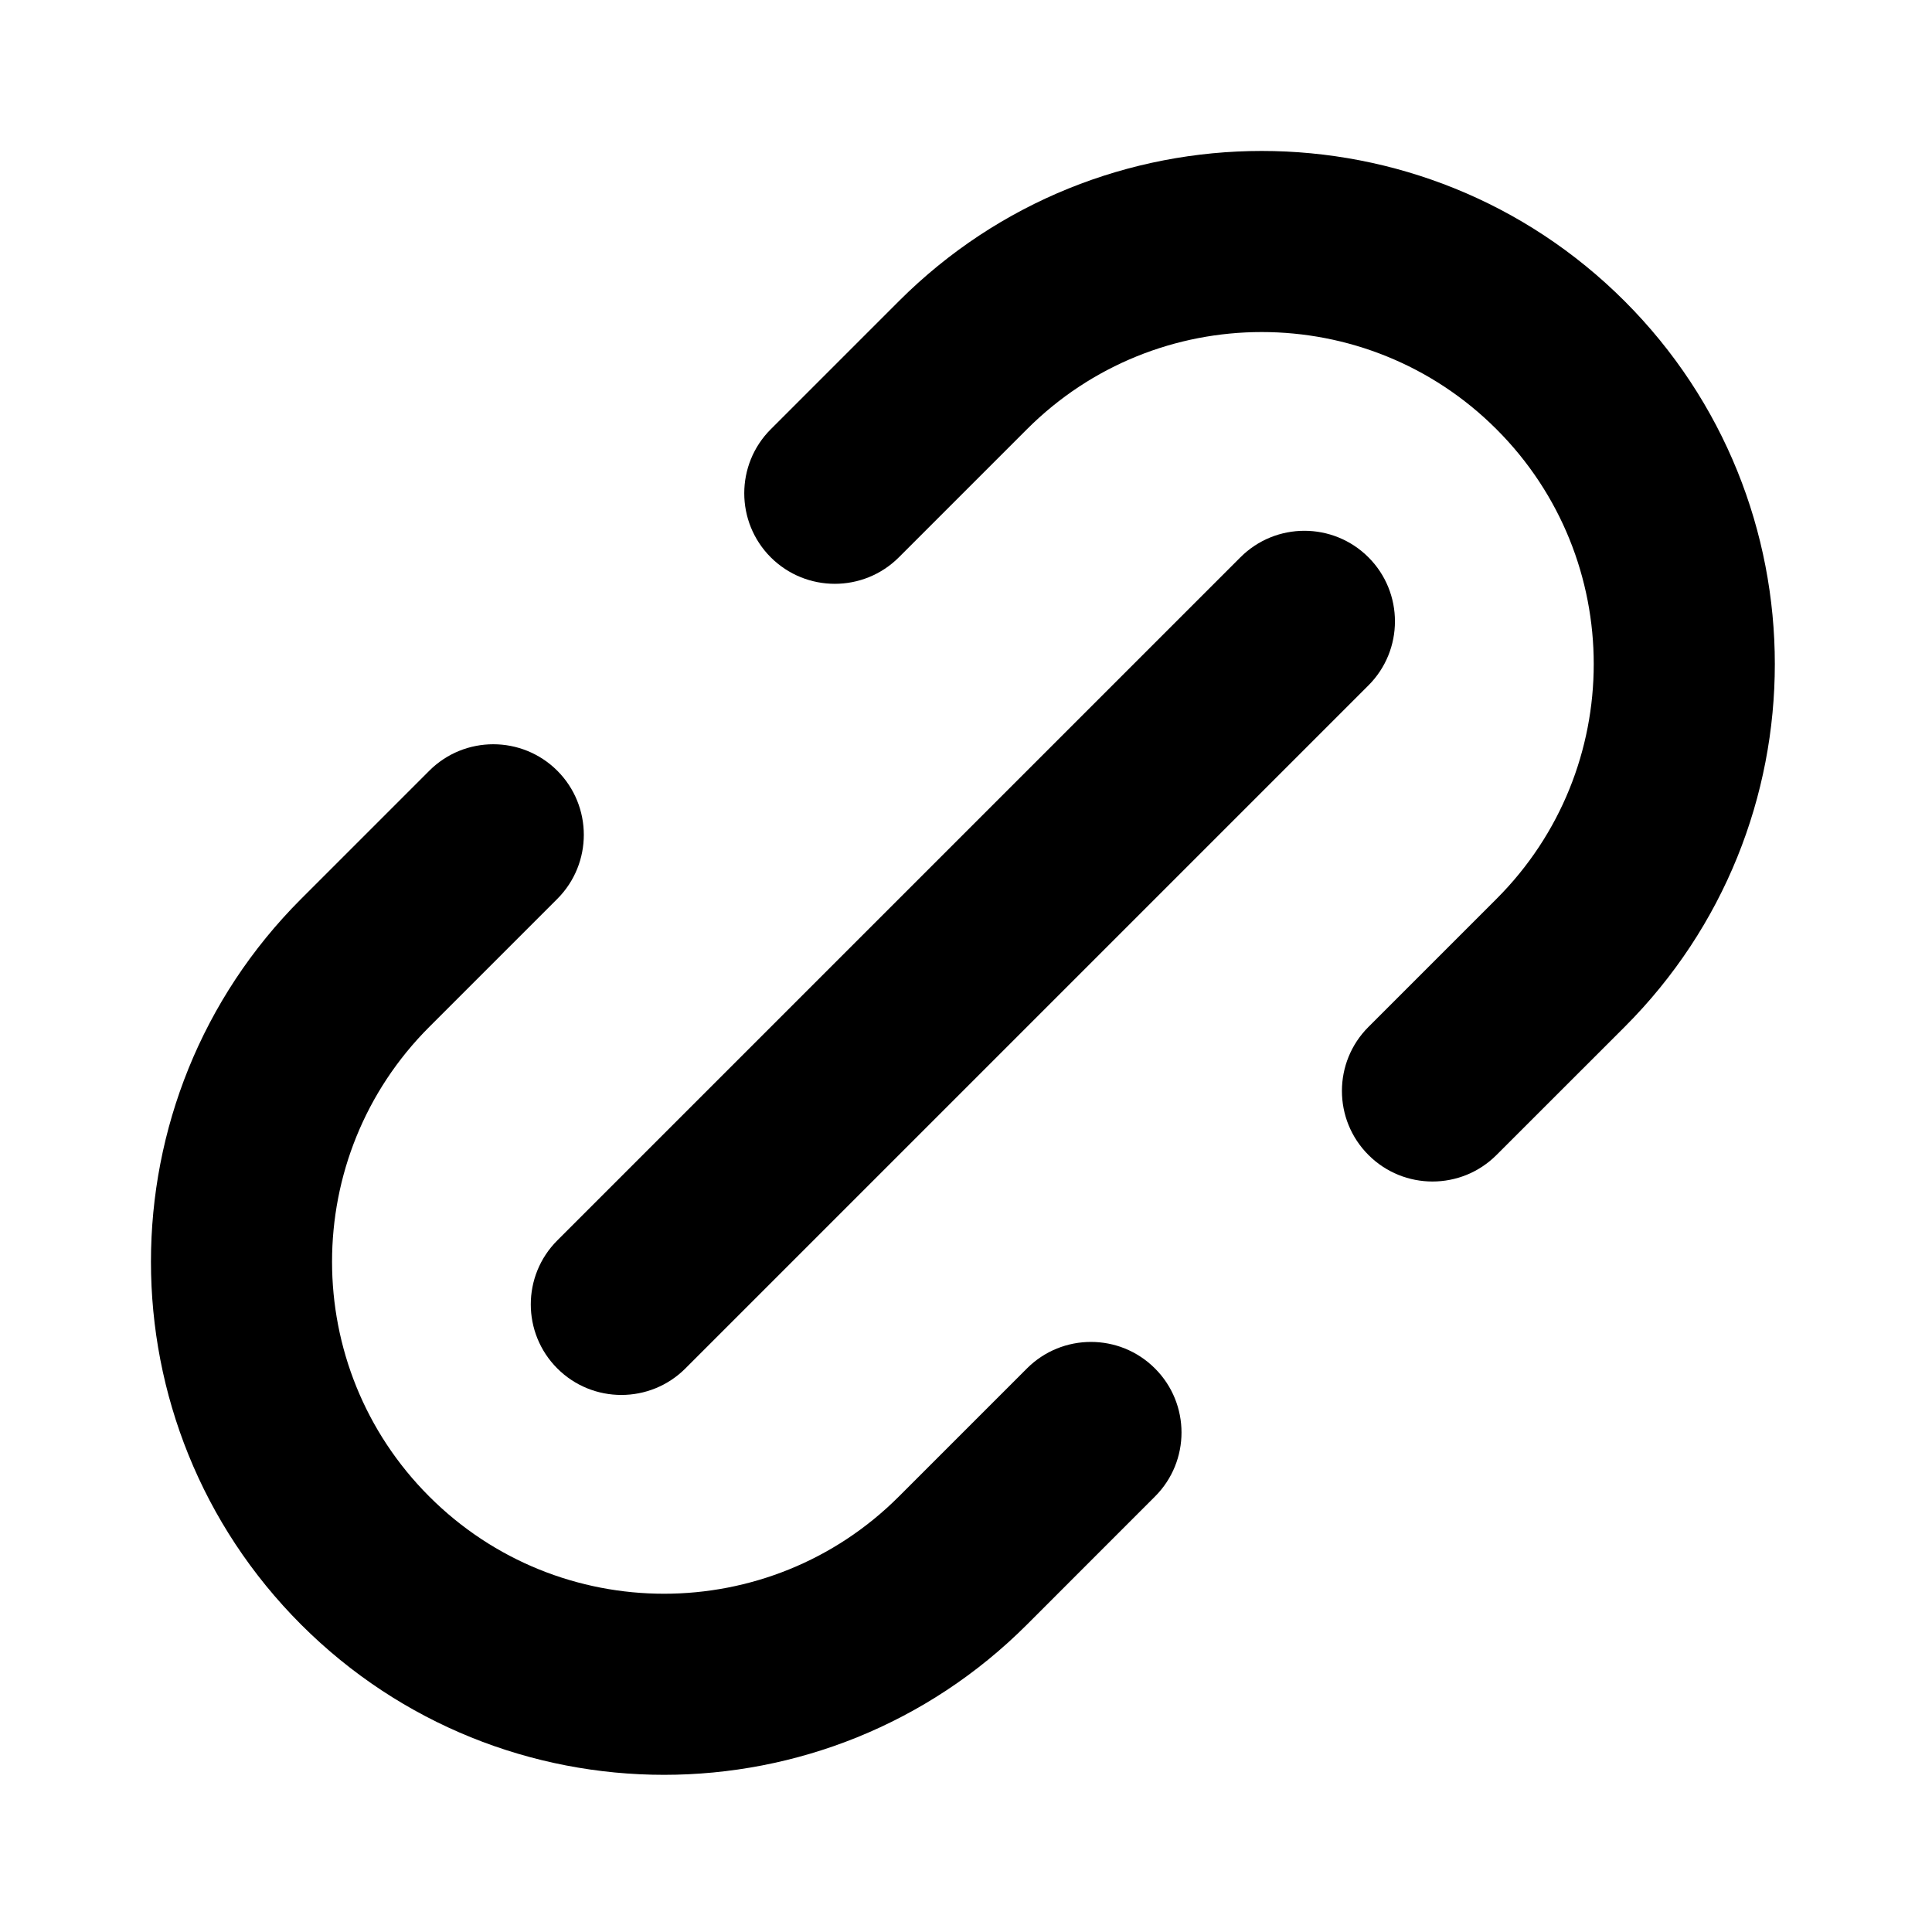
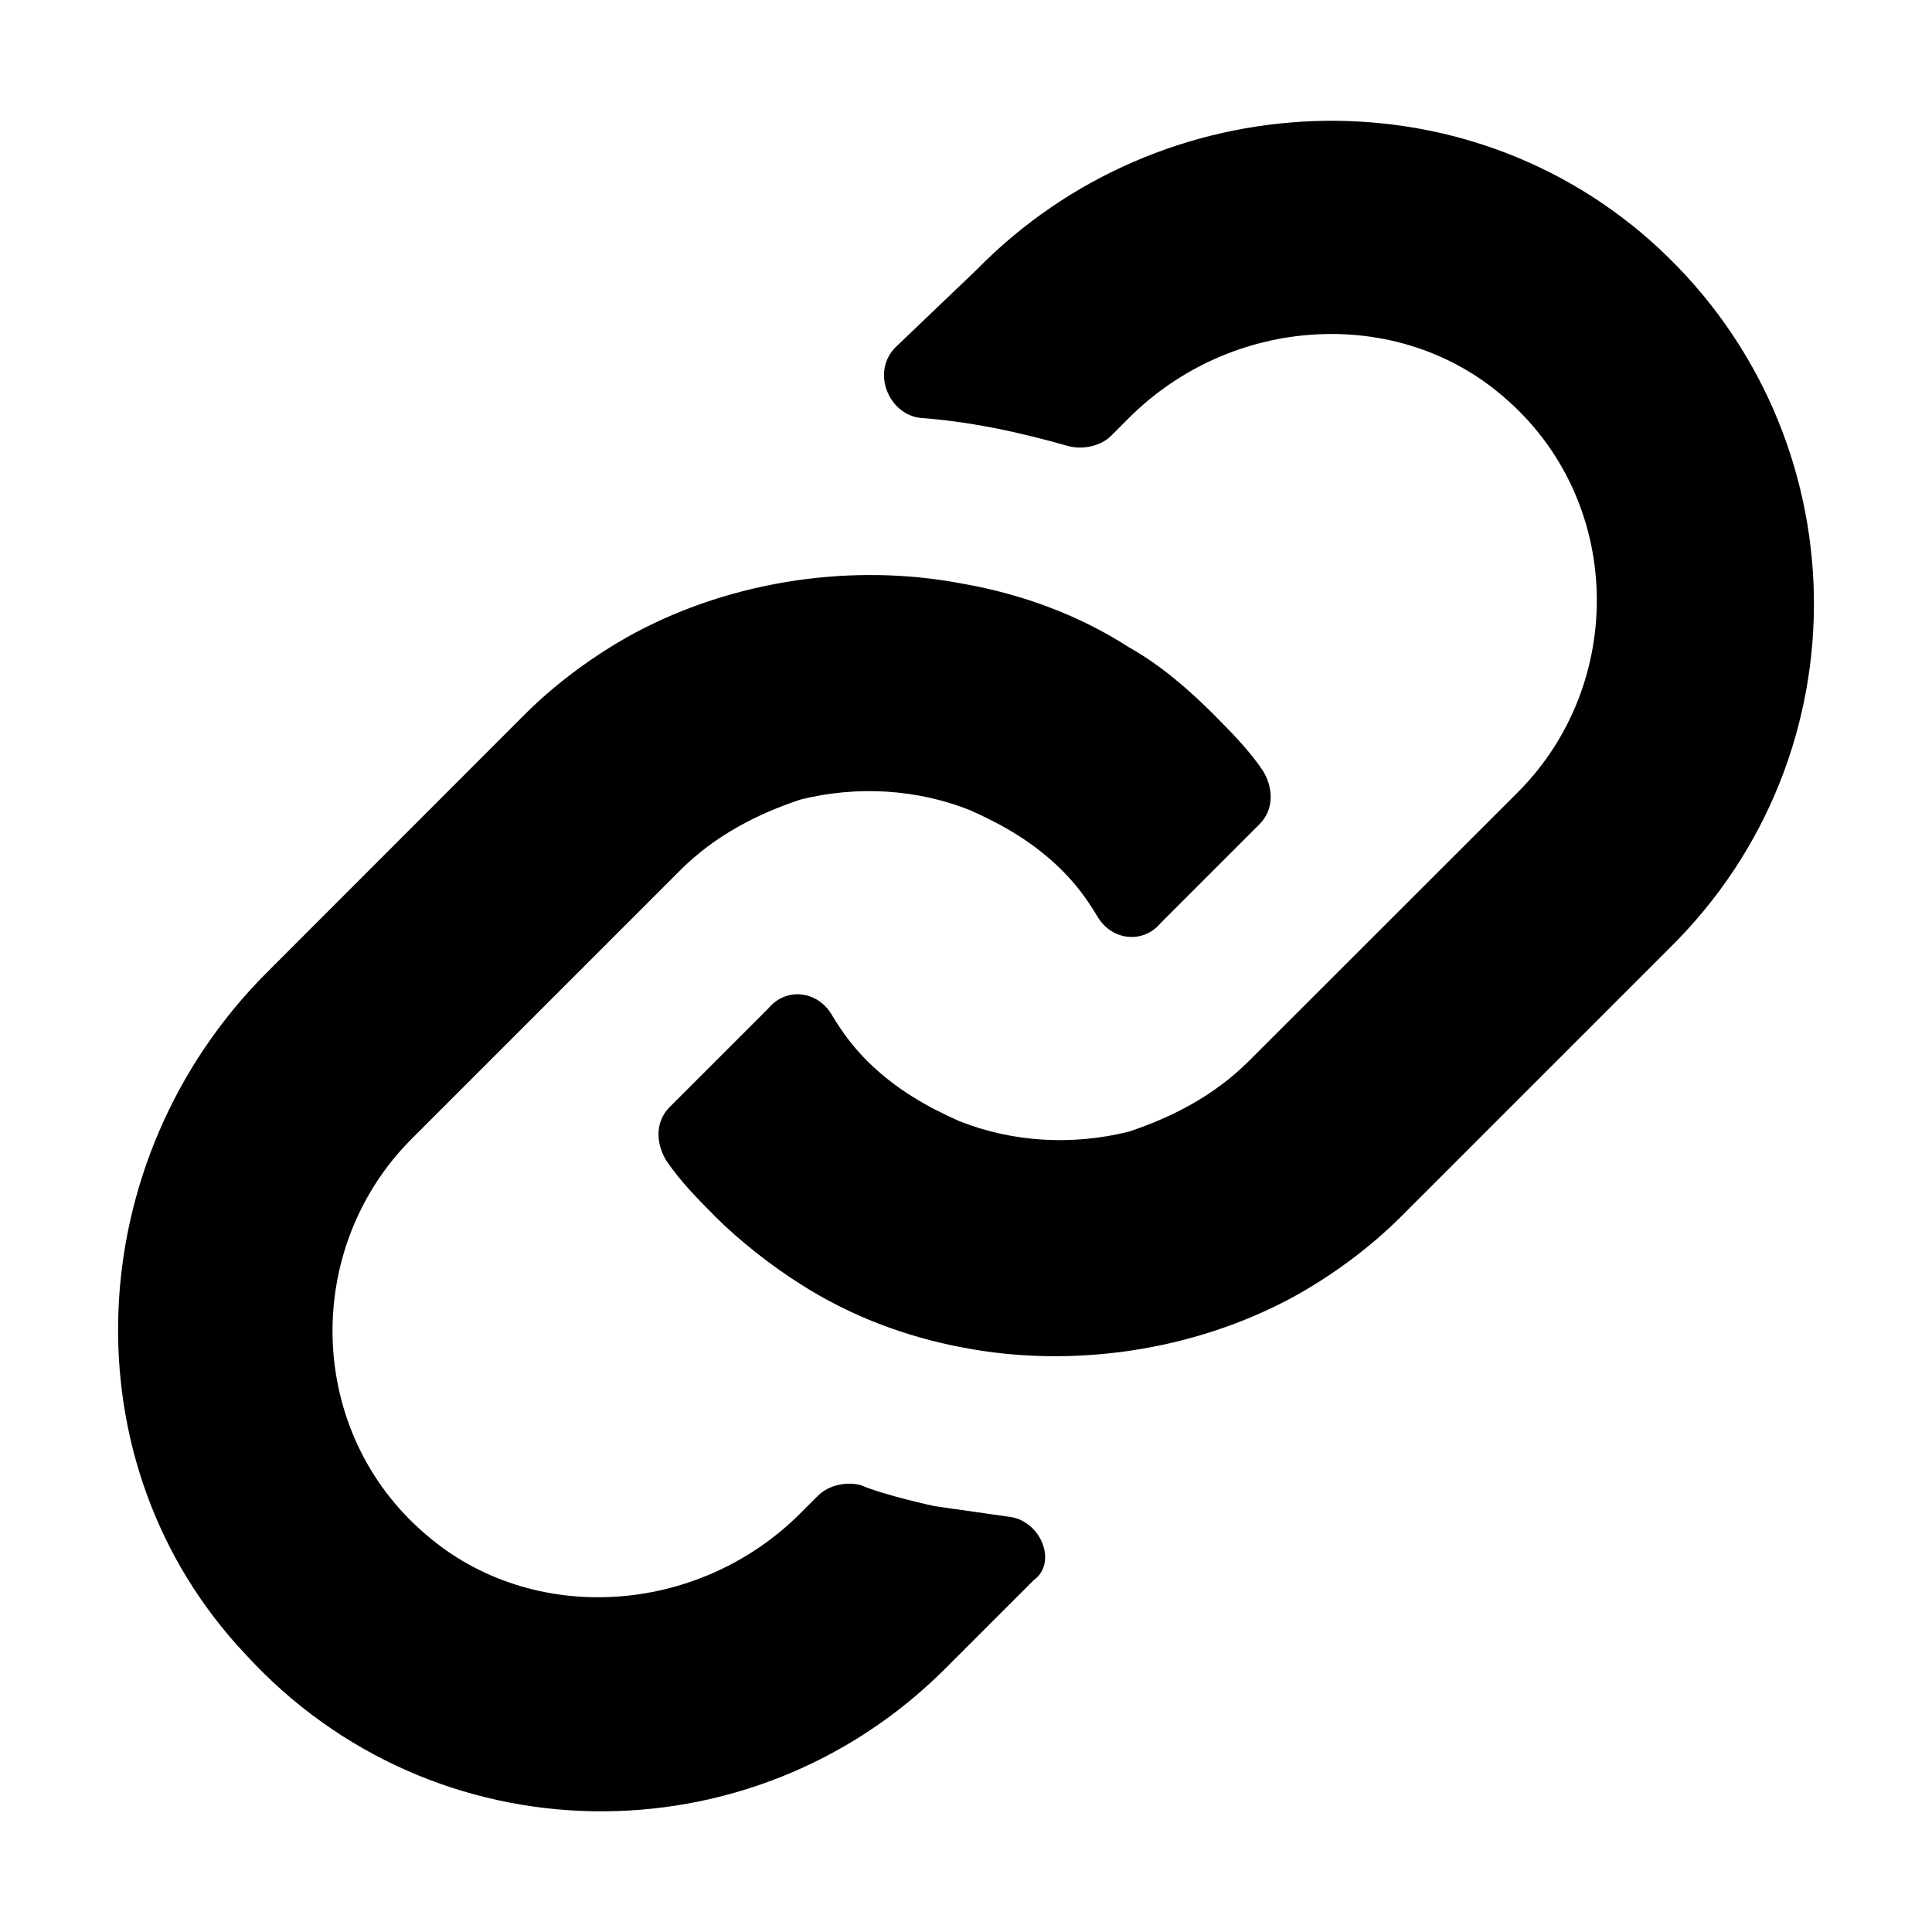
- <svg xmlns="http://www.w3.org/2000/svg" fill="#000000" width="800px" height="800px" viewBox="0 0 32 32" style="fill-rule:evenodd;clip-rule:evenodd;stroke-linejoin:round;stroke-miterlimit:2;" version="1.1" xml:space="preserve">
-   <path d="M24.787,19.13l2.122,-2.121c3.317,-3.317 3.317,-8.704 -0,-12.021c-3.318,-3.317 -8.704,-3.317 -12.021,0c-0,0 -2.122,2.122 -2.122,2.122c-0.585,0.585 -0.585,1.535 0,2.121c0.586,0.585 1.536,0.585 2.122,-0l2.121,-2.121c2.146,-2.147 5.632,-2.147 7.778,-0c2.147,2.146 2.147,5.631 0,7.778c0,-0 -2.121,2.121 -2.121,2.121c-0.586,0.585 -0.586,1.536 -0,2.121c0.585,0.586 1.536,0.586 2.121,0Z" />
-   <path d="M7.11,12.766l-2.122,2.122c-3.317,3.317 -3.317,8.703 0,12.021c3.317,3.317 8.704,3.317 12.021,-0c0,-0 2.121,-2.122 2.121,-2.122c0.586,-0.585 0.586,-1.536 0,-2.121c-0.585,-0.586 -1.536,-0.586 -2.121,-0l-2.121,2.121c-2.147,2.147 -5.632,2.147 -7.778,0c-2.147,-2.146 -2.147,-5.632 -0,-7.778c-0,0 2.121,-2.121 2.121,-2.121c0.585,-0.586 0.585,-1.536 -0,-2.122c-0.586,-0.585 -1.536,-0.585 -2.121,0Z" />
-   <path d="M11.352,22.666l11.314,-11.314c0.585,-0.585 0.585,-1.536 -0,-2.121c-0.586,-0.586 -1.536,-0.586 -2.121,-0l-11.314,11.314c-0.586,0.585 -0.586,1.535 -0,2.121c0.585,0.585 1.536,0.585 2.121,-0Z" />
-   <g id="Icon" />
+ <svg xmlns="http://www.w3.org/2000/svg" class="svg-icon" style="width: 1em; height: 1em;vertical-align: middle;fill: currentColor;overflow: hidden;" viewBox="0 0 1024 1024" version="1.1">
+   <path d="M879.2 131.6c-103-95.5-264.1-88-361.4 11.2L474.7 184c-13.1 13.1-3.7 35.6 13.1 37.5 26.2 1.9 52.4 7.5 78.7 15 7.5 1.9 16.9 0 22.5-5.6l9.4-9.4c54.3-54.3 142.3-59.9 198.5-11.2 63.7 54.3 65.5 151.7 7.5 209.7L662 562.3c-18.7 18.7-41.2 30-63.7 37.5-30 7.5-61.8 5.6-89.9-5.6-16.9-7.5-33.7-16.9-48.7-31.8-7.5-7.5-13.1-15-18.7-24.3-7.5-13.1-24.3-15-33.7-3.7l-52.4 52.4c-7.5 7.5-7.5 18.7-1.9 28.1 7.5 11.2 16.9 20.6 26.2 30 13.1 13.1 30 26.2 44.9 35.6 26.2 16.9 56.2 28.1 86.1 33.7 58.1 11.2 121.7 1.9 174.2-26.2 20.6-11.2 41.2-26.2 58.1-43.1l142.3-142.3c104.9-103.2 101.2-271.8-5.6-371zM534.7 803.9l-39.3-5.6s-26.2-5.6-39.3-11.2c-7.5-1.9-16.9 0-22.5 5.6l-9.4 9.4c-54.3 54.3-142.3 59.9-198.5 11.2-63.7-54.3-65.5-151.7-7.5-209.7l142.3-142.3c18.7-18.7 41.2-30 63.7-37.5 30-7.5 61.8-5.6 89.9 5.6 16.9 7.5 33.7 16.9 48.7 31.8 7.5 7.5 13.1 15 18.7 24.3 7.5 13.1 24.3 15 33.7 3.7l52.4-52.4c7.5-7.5 7.5-18.7 1.9-28.1-7.5-11.2-16.9-20.6-26.2-30-13.1-13.1-28.1-26.2-44.9-35.6-26.2-16.9-56.2-28.1-88-33.7-58.1-11.2-121.7-1.9-174.2 26.2-20.6 11.2-41.2 26.2-58.1 43.1L141.4 515.5c-99.3 99.3-106.7 260.3-11.2 361.4C229.5 985.5 398 987.4 501 884.4l46.8-46.8c13.1-9.4 3.7-31.9-13.1-33.7z" />
</svg>
